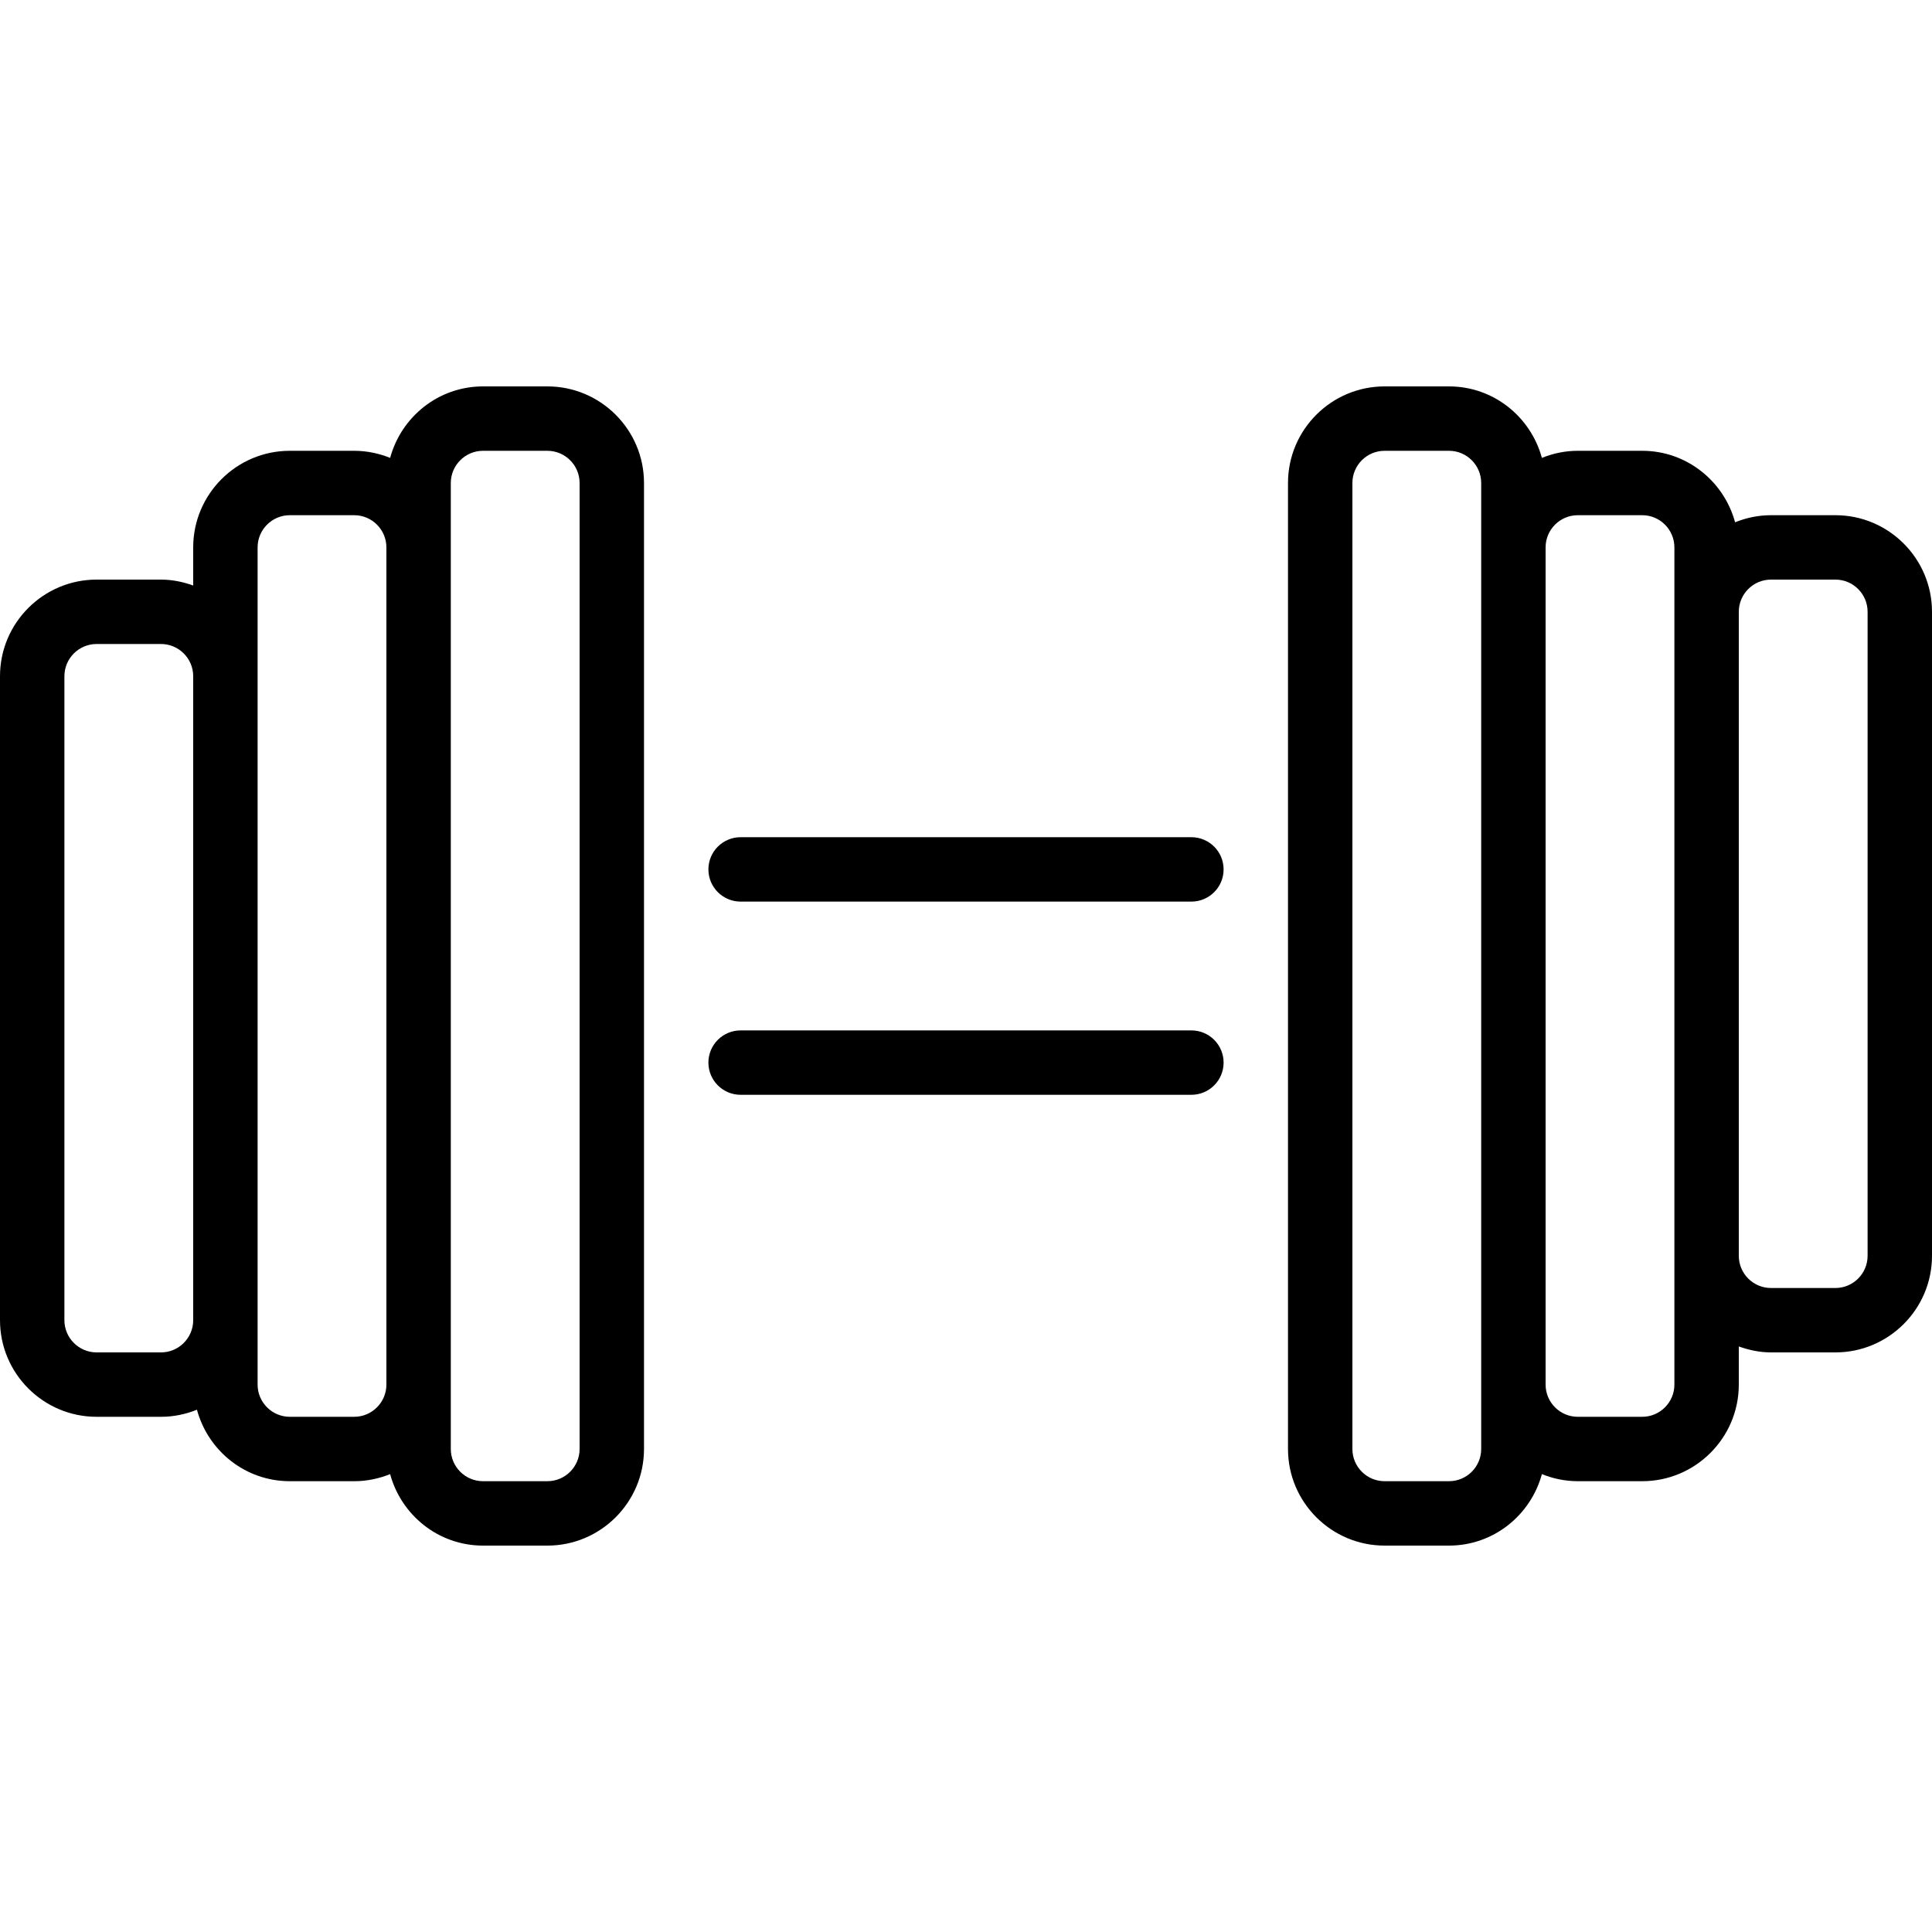
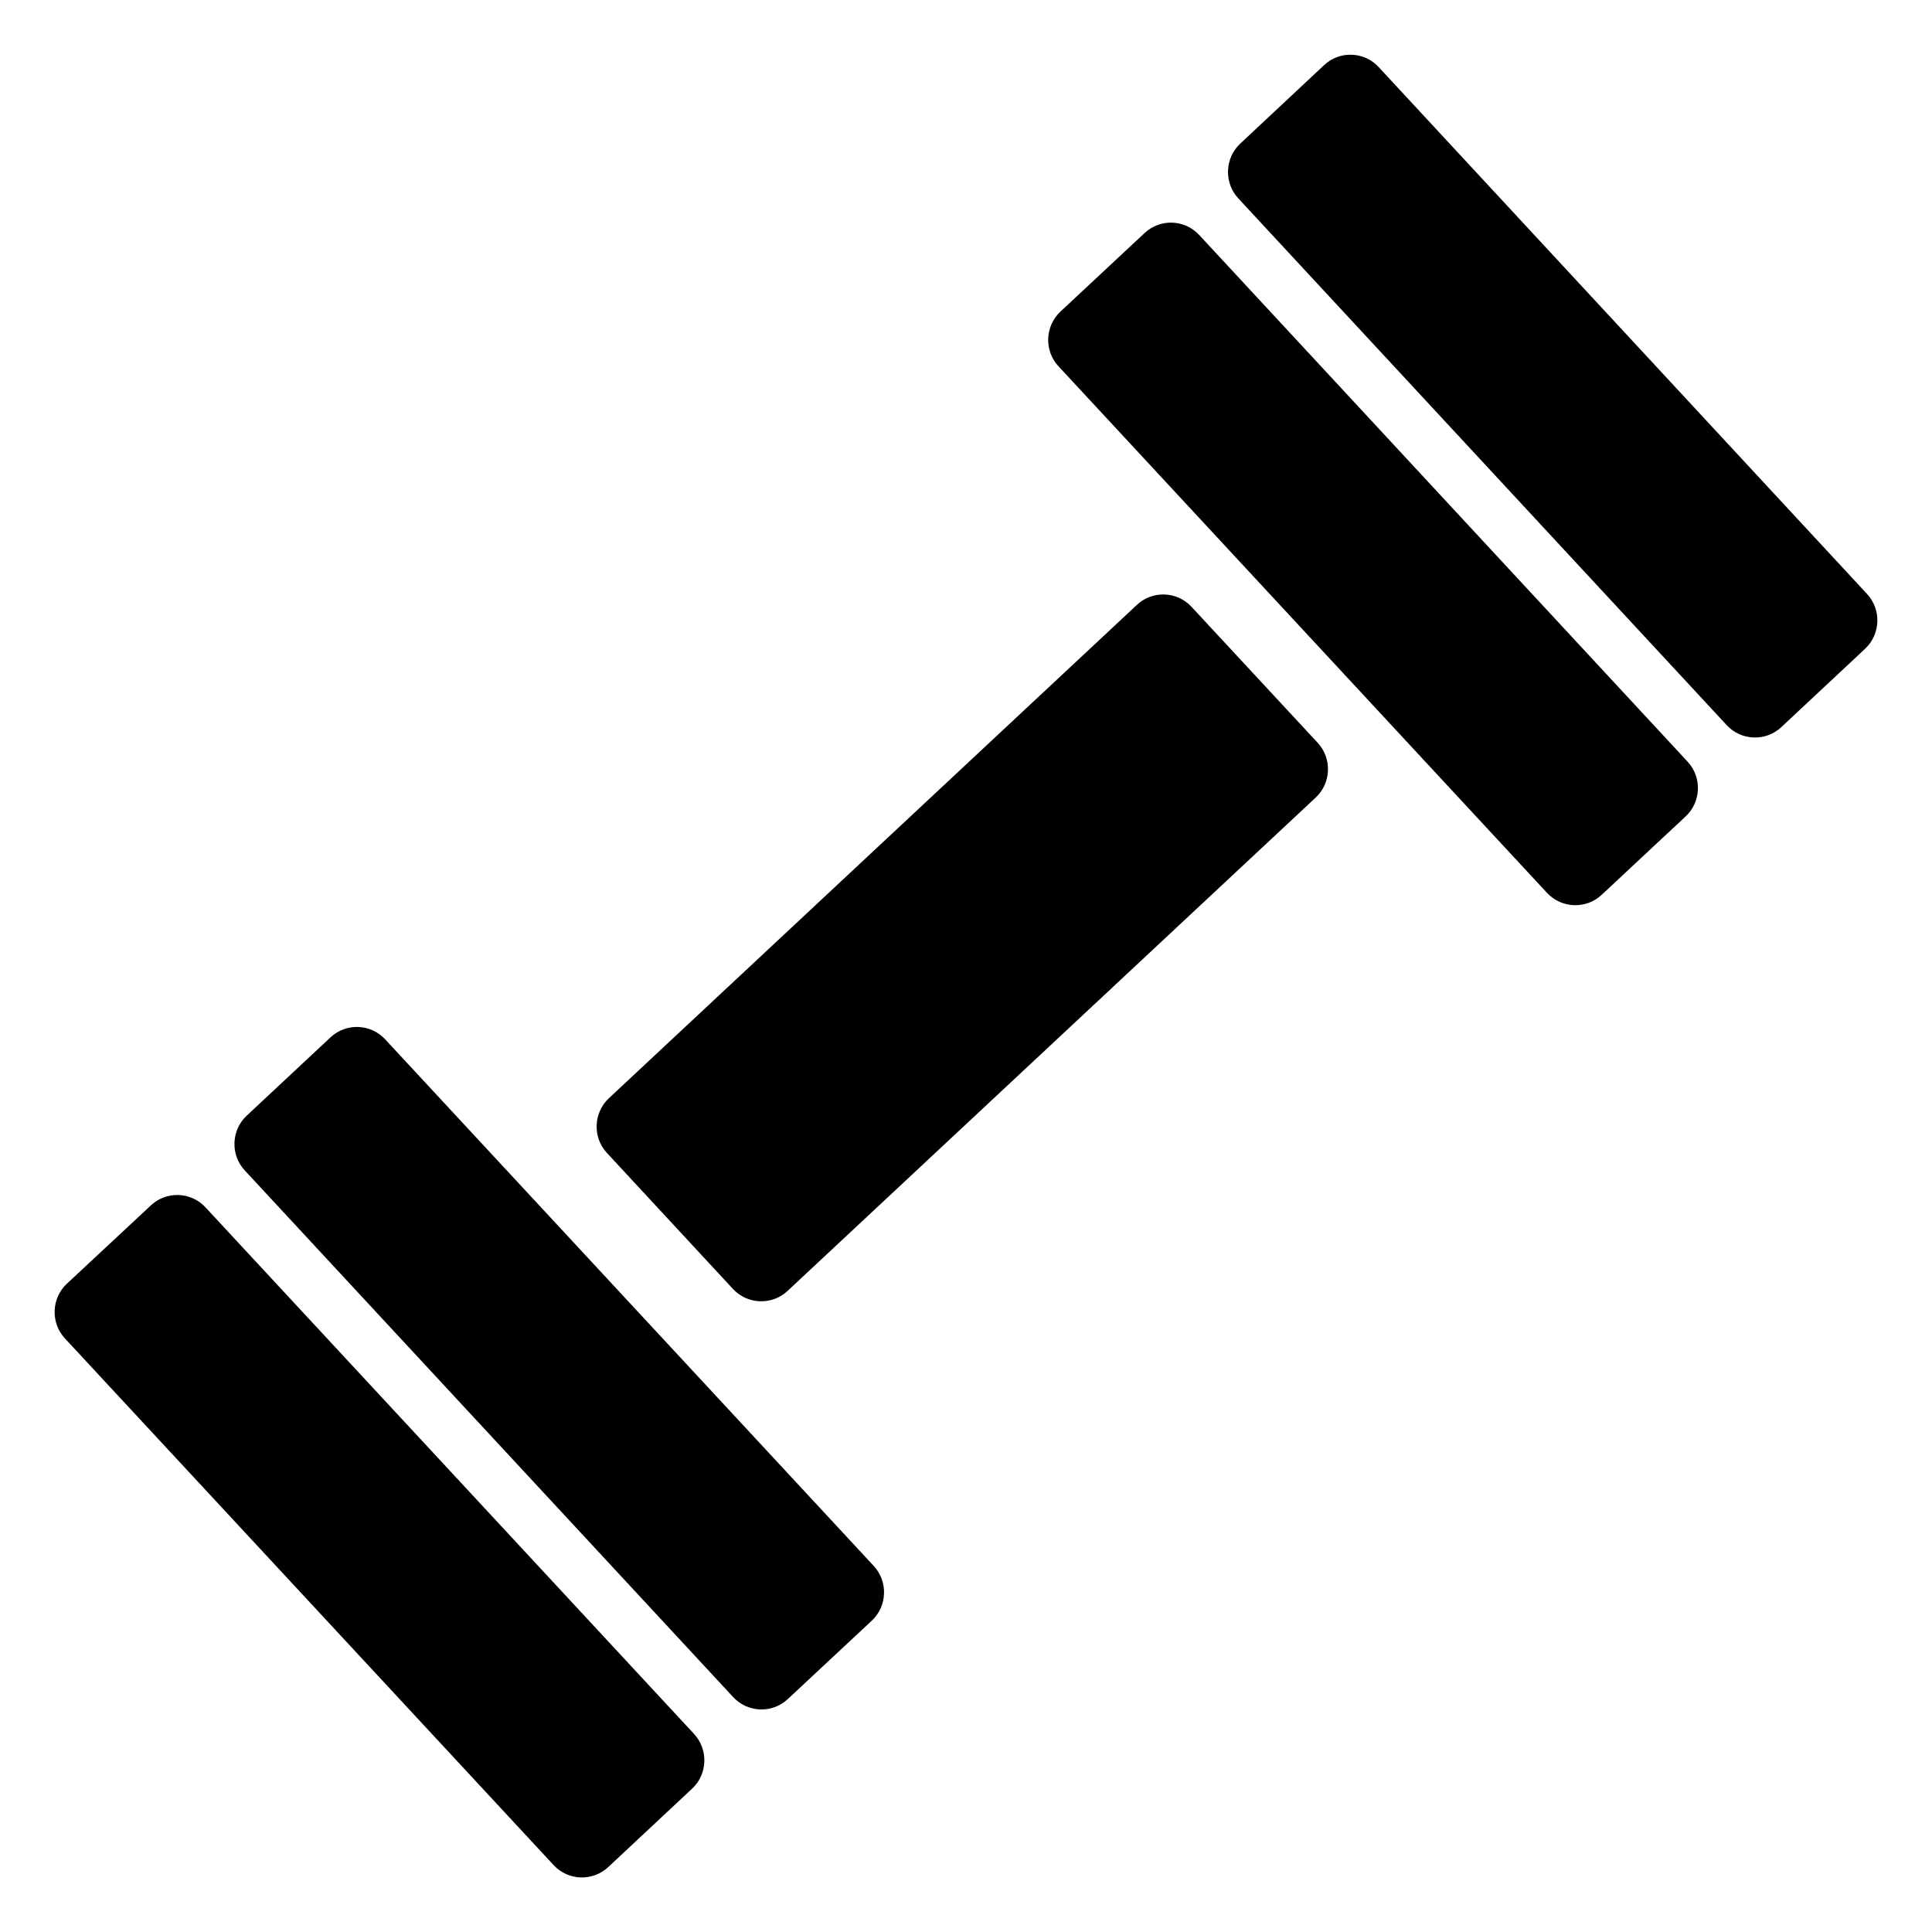
- <svg xmlns="http://www.w3.org/2000/svg" fill="#000" height="800px" width="800px" version="1.1" id="Layer_1" viewBox="0 0 512 512" xml:space="preserve">
-   <g>
-     <g>
-       <g>
-         <path d="M315.733,221.867H196.267c-4.71,0-8.533,3.823-8.533,8.533c0,4.71,3.823,8.533,8.533,8.533h119.467     c4.719,0,8.533-3.823,8.533-8.533C324.267,225.69,320.452,221.867,315.733,221.867z" />
-         <path d="M486.4,136.533h-17.067c-3.371,0-6.579,0.691-9.515,1.877c-2.961-10.88-12.817-18.944-24.619-18.944h-17.067     c-3.371,0-6.579,0.691-9.515,1.877C405.658,110.464,395.802,102.4,384,102.4h-17.067c-14.114,0-25.6,11.486-25.6,25.6v256     c0,14.114,11.486,25.6,25.6,25.6H384c11.802,0,21.658-8.064,24.619-18.944c2.935,1.186,6.144,1.877,9.515,1.877H435.2     c14.114,0,25.6-11.486,25.6-25.6v-10.112c2.679,0.964,5.521,1.579,8.533,1.579H486.4c14.114,0,25.6-11.486,25.6-25.6V162.133     C512,148.019,500.514,136.533,486.4,136.533z M392.533,145.067v221.867V384c0,4.702-3.823,8.533-8.533,8.533h-17.067     c-4.71,0-8.533-3.831-8.533-8.533V128c0-4.702,3.823-8.533,8.533-8.533H384c4.71,0,8.533,3.831,8.533,8.533V145.067z      M443.733,162.133V332.8v34.133c0,4.702-3.823,8.533-8.533,8.533h-17.067c-4.71,0-8.533-3.831-8.533-8.533V145.067     c0-4.702,3.823-8.533,8.533-8.533H435.2c4.71,0,8.533,3.831,8.533,8.533V162.133z M494.933,332.8     c0,4.702-3.823,8.533-8.533,8.533h-17.067c-4.71,0-8.533-3.831-8.533-8.533V162.133c0-4.702,3.823-8.533,8.533-8.533H486.4     c4.71,0,8.533,3.831,8.533,8.533V332.8z" />
-         <path d="M145.067,102.4H128c-11.802,0-21.666,8.064-24.61,18.944c-2.953-1.186-6.153-1.877-9.523-1.877H76.8     c-14.114,0-25.6,11.486-25.6,25.6v10.103c-2.68-0.956-5.521-1.57-8.533-1.57H25.6C11.486,153.6,0,165.086,0,179.2v170.667     c0,14.114,11.486,25.6,25.6,25.6h17.067c3.371,0,6.571-0.691,9.523-1.877c2.944,10.88,12.809,18.944,24.61,18.944h17.067     c3.371,0,6.571-0.691,9.523-1.877c2.944,10.88,12.809,18.944,24.61,18.944h17.067c14.114,0,25.6-11.486,25.6-25.6V128     C170.667,113.886,159.181,102.4,145.067,102.4z M51.2,349.867c0,4.702-3.831,8.533-8.533,8.533H25.6     c-4.702,0-8.533-3.831-8.533-8.533V179.2c0-4.702,3.831-8.533,8.533-8.533h17.067c4.702,0,8.533,3.831,8.533,8.533V349.867z      M102.4,366.933c0,4.702-3.831,8.533-8.533,8.533H76.8c-4.702,0-8.533-3.831-8.533-8.533v-17.067V179.2v-34.133     c0-4.702,3.831-8.533,8.533-8.533h17.067c4.702,0,8.533,3.831,8.533,8.533V366.933z M153.6,384c0,4.702-3.831,8.533-8.533,8.533     H128c-4.702,0-8.533-3.831-8.533-8.533v-17.067V145.067V128c0-4.702,3.831-8.533,8.533-8.533h17.067     c4.702,0,8.533,3.831,8.533,8.533V384z" />
-         <path d="M315.733,273.067H196.267c-4.71,0-8.533,3.823-8.533,8.533c0,4.71,3.823,8.533,8.533,8.533h119.467     c4.719,0,8.533-3.823,8.533-8.533C324.267,276.89,320.452,273.067,315.733,273.067z" />
-       </g>
-     </g>
-   </g>
+ <svg xmlns="http://www.w3.org/2000/svg" fill="#000000" width="800px" height="800px" viewBox="0 0 50 50" version="1.2" baseProfile="tiny" overflow="inherit">
+   <path d="M17.962 44.874c.374.403.352 1.041-.05 1.416l-2.172 2.031c-.402.375-1.037.353-1.411-.051l-12.649-13.632c-.374-.403-.351-1.04.051-1.416l2.175-2.028c.402-.376 1.037-.353 1.411.051l12.645 13.629zm16.14-25.65c.374.403.351 1.041-.051 1.416l-13.67 12.77c-.402.375-1.037.353-1.411-.051l-3.263-3.521c-.374-.403-.351-1.041.051-1.416l13.667-12.77c.401-.375 1.036-.353 1.41.051l3.267 3.521zm-11.489 21.303c.374.403.351 1.04-.051 1.416l-2.175 2.03c-.402.376-1.037.353-1.411-.051l-12.642-13.632c-.374-.403-.352-1.041.05-1.416l2.171-2.029c.402-.375 1.037-.353 1.411.051l12.647 13.631zm21.063-20.814c.374.403.351 1.041-.052 1.416l-2.174 2.03c-.402.375-1.037.353-1.412-.05l-12.644-13.629c-.375-.403-.352-1.04.05-1.416l2.18-2.035c.401-.375 1.036-.353 1.41.051l12.642 13.633zm4.644-4.34c.374.403.351 1.041-.051 1.417l-2.17 2.029c-.401.376-1.036.353-1.41-.05l-12.642-13.635c-.374-.403-.352-1.041.05-1.417l2.172-2.033c.401-.376 1.035-.354 1.409.05l12.642 13.639z" />
</svg>
